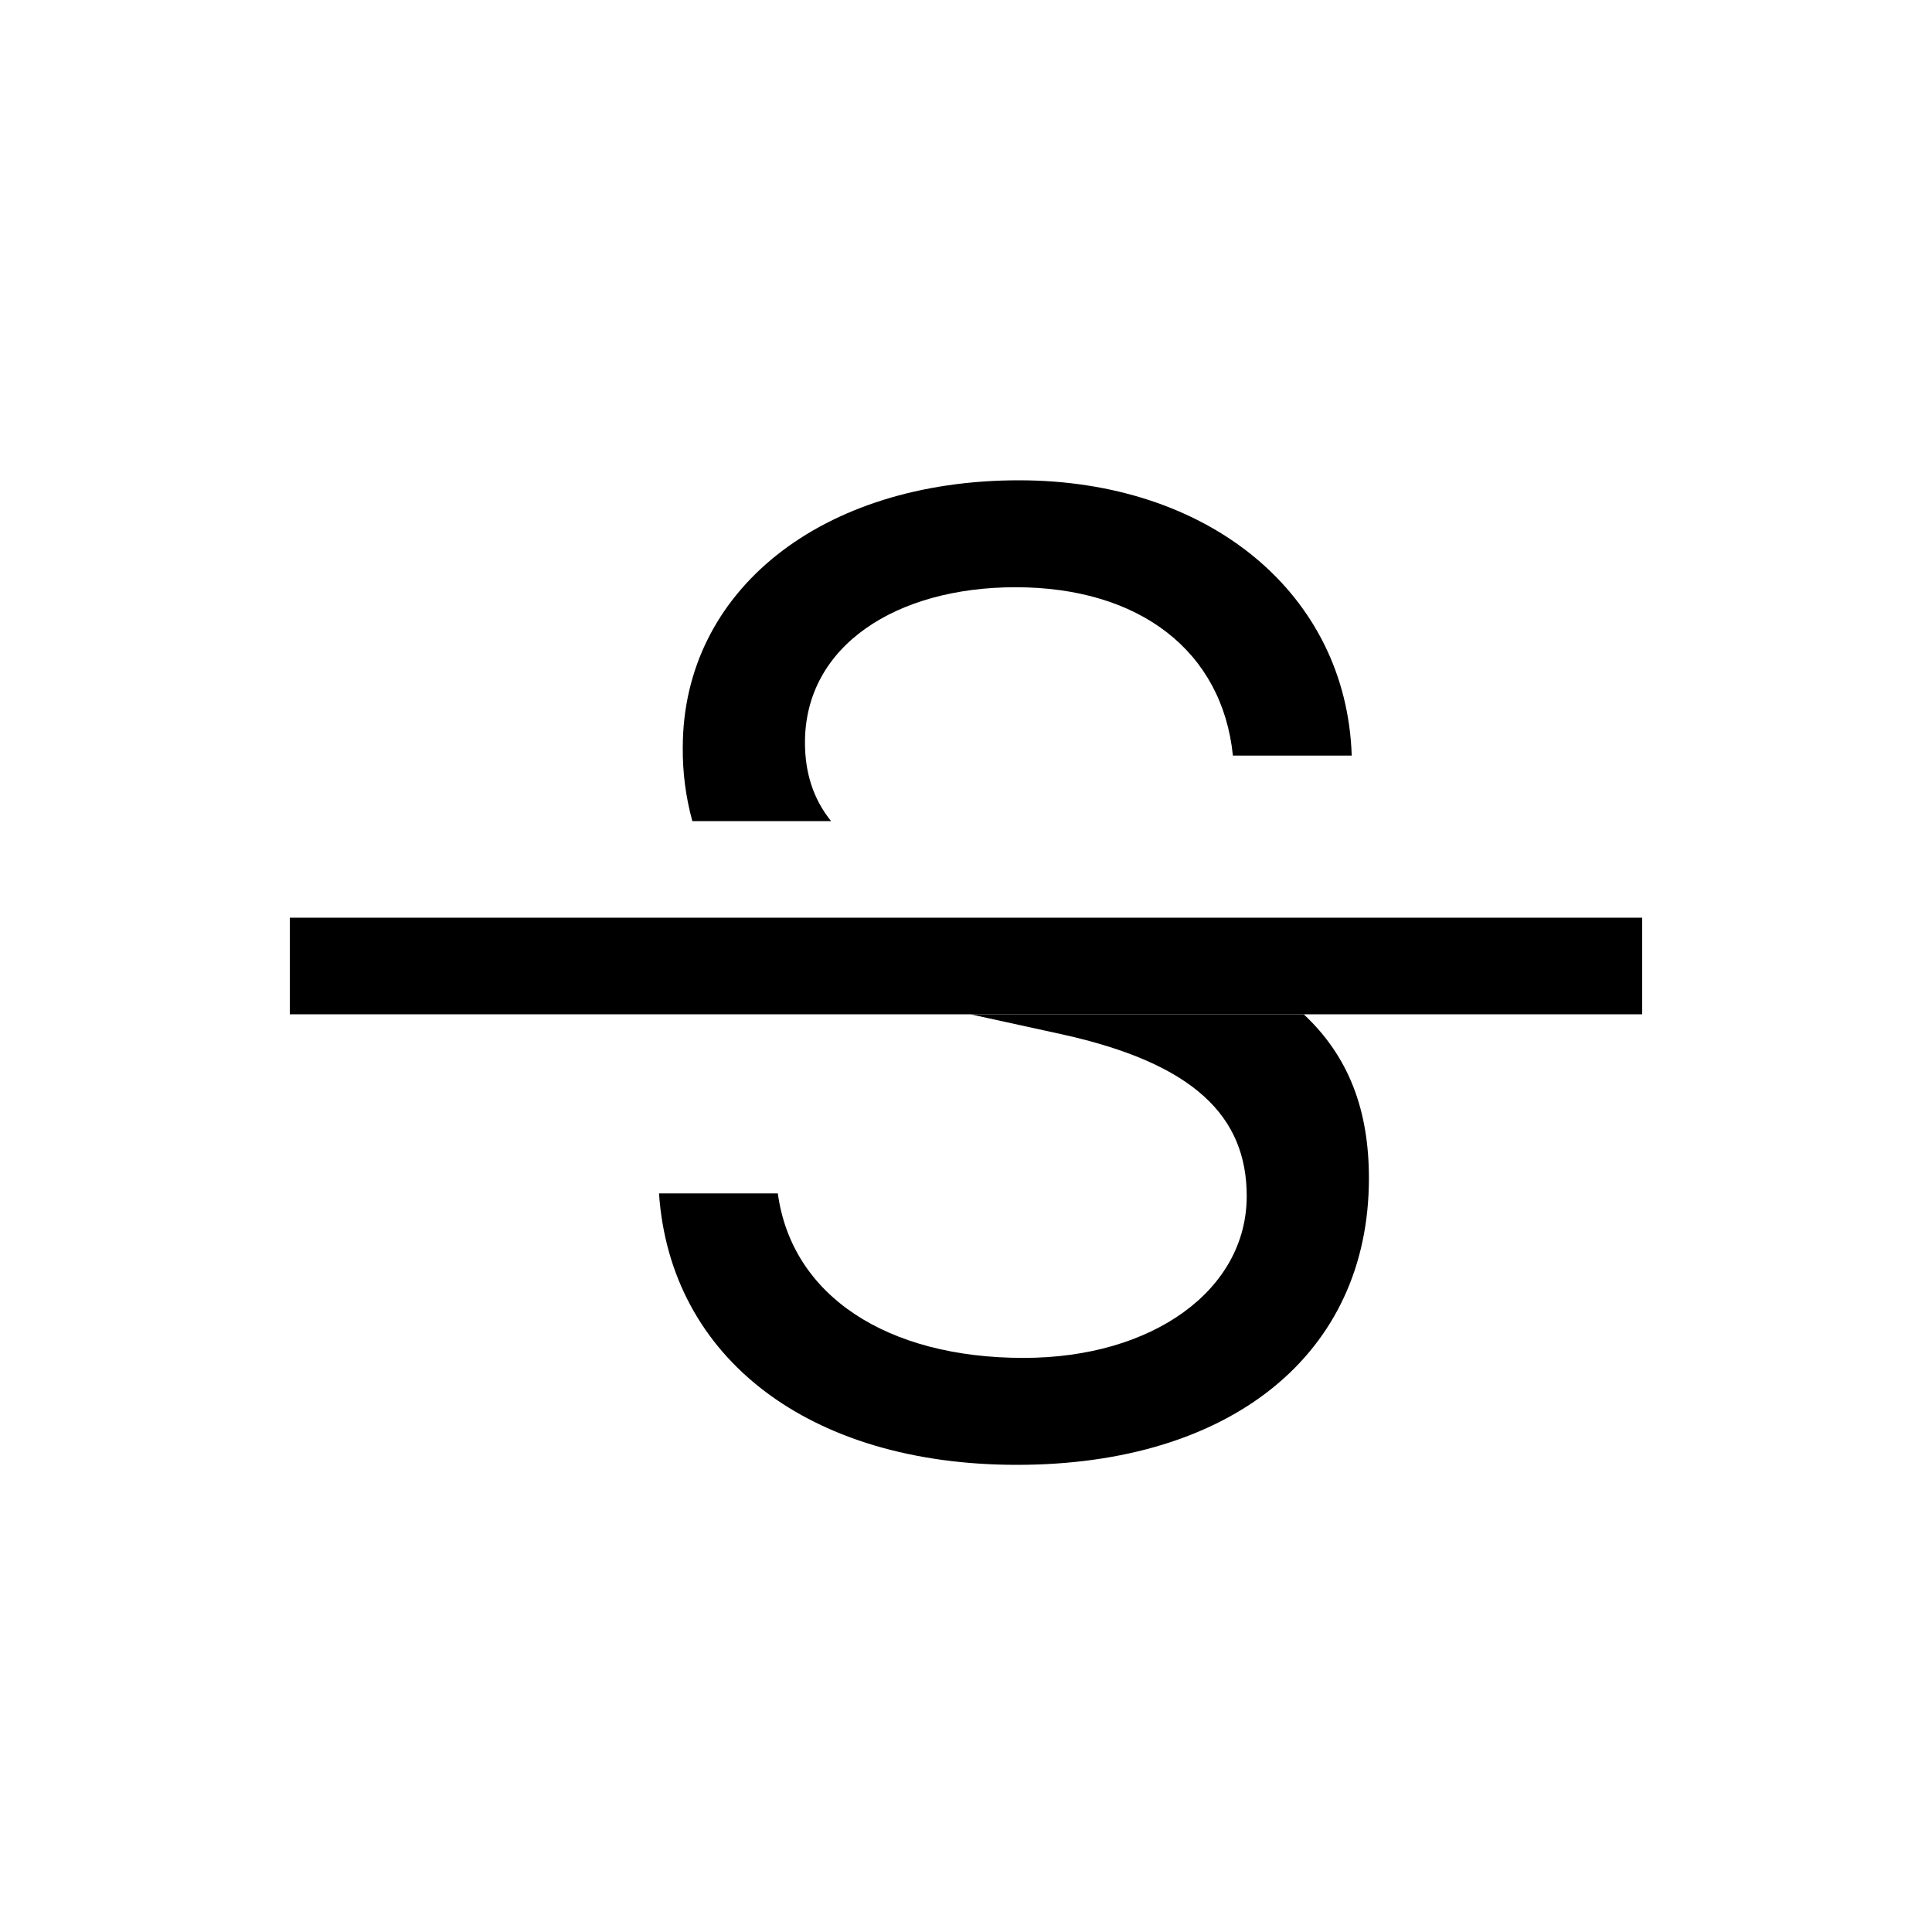
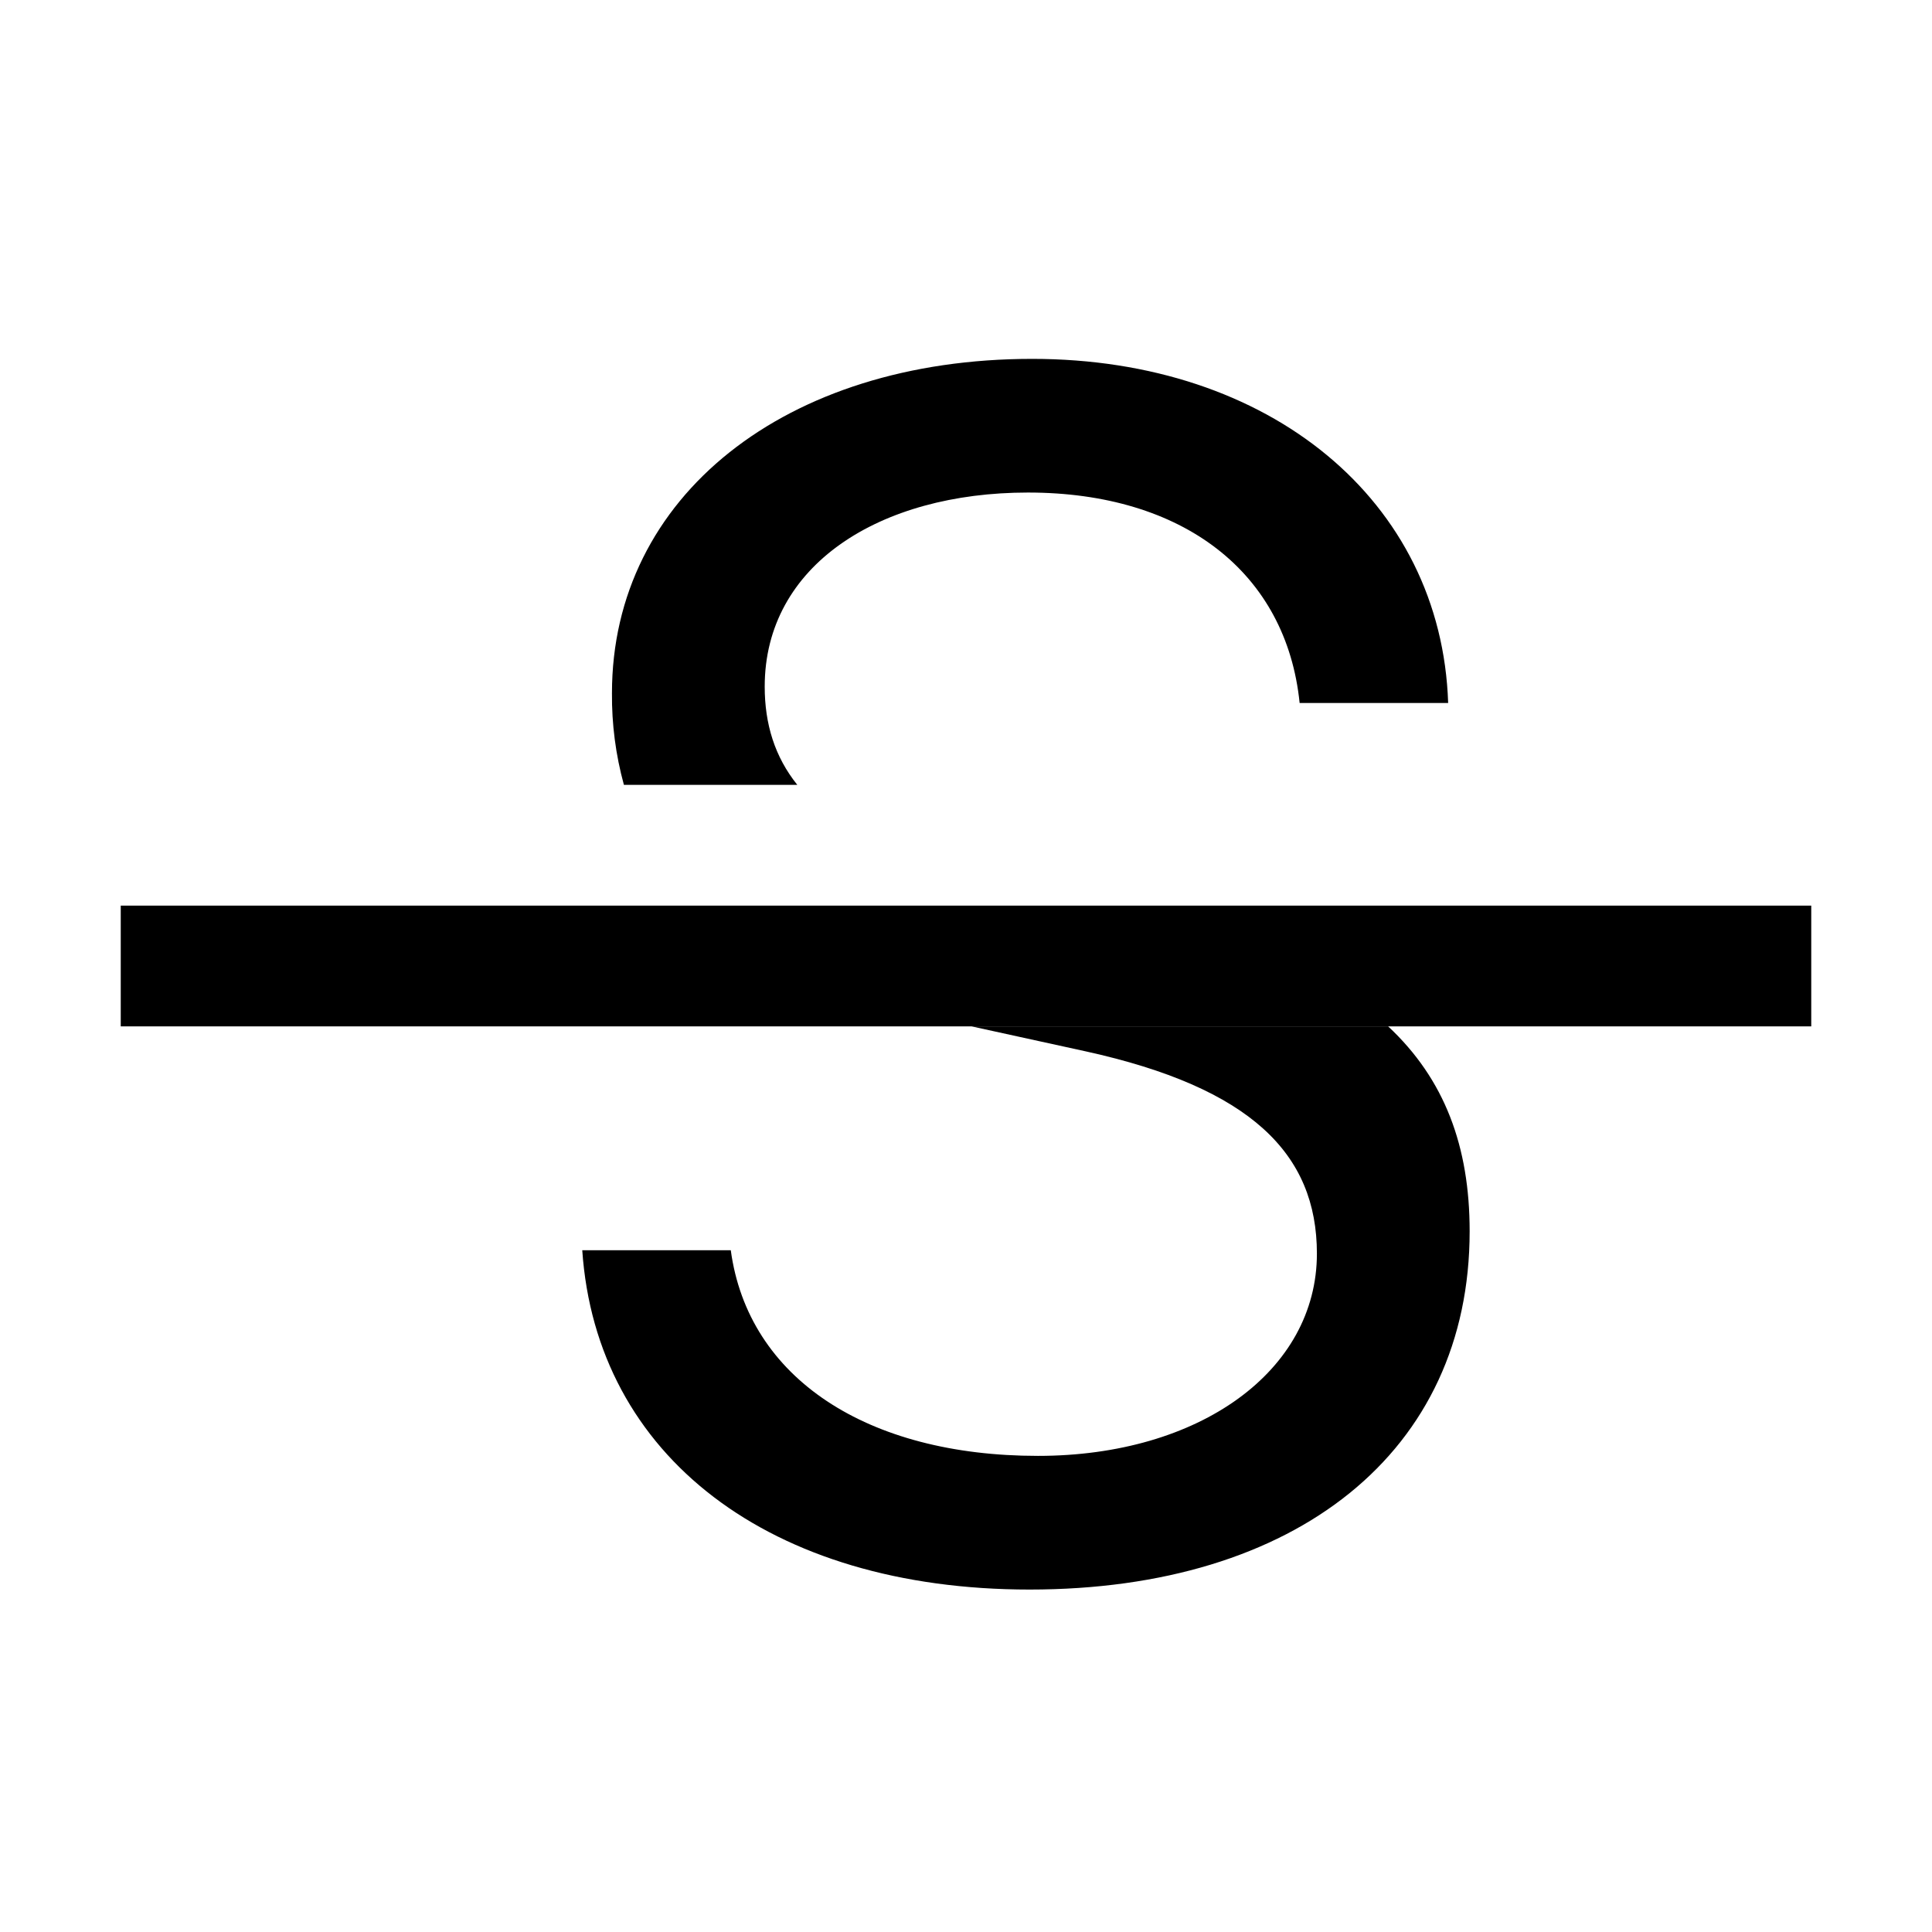
- <svg xmlns="http://www.w3.org/2000/svg" class="bi bi-type-strikethrough" width="1em" height="1em" viewBox="0 0 20 20" fill="currentColor">
-   <path d="M10.527 15.164c-2.153 0-3.589-1.107-3.705-2.81h1.23c.144 1.06 1.129 1.703 2.544 1.703 1.34 0 2.31-.705 2.31-1.675 0-.827-.547-1.374-1.914-1.675l-.946-.207h3.45c.468.437.675.994.675 1.697 0 1.826-1.436 2.967-3.644 2.967zM8.602 8.5H7.167a2.776 2.776 0 01-.099-.76c0-1.627 1.436-2.768 3.48-2.768 1.969 0 3.39 1.175 3.445 2.85h-1.23c-.11-1.08-.964-1.743-2.25-1.743-1.23 0-2.18.602-2.18 1.607 0 .31.083.581.27.814z" />
-   <path fill-rule="evenodd" d="M17 10.5H3v-1h14v1z" clip-rule="evenodd" />
+ <svg xmlns="http://www.w3.org/2000/svg" class="bi bi-type-strikethrough" width="1em" height="1em" viewBox="0 0 16 16" fill="currentColor">
+   <path d="M8.527 13.164c-2.153 0-3.589-1.107-3.705-2.81h1.23c.144 1.06 1.129 1.703 2.544 1.703 1.34 0 2.31-.705 2.31-1.675 0-.827-.547-1.374-1.914-1.675L8.046 8.5h3.45c.468.437.675.994.675 1.697 0 1.826-1.436 2.967-3.644 2.967zM6.602 6.5H5.167a2.776 2.776 0 01-.099-.76c0-1.627 1.436-2.768 3.48-2.768 1.969 0 3.39 1.175 3.445 2.85h-1.23c-.11-1.08-.964-1.743-2.25-1.743-1.23 0-2.18.602-2.18 1.607 0 .31.083.581.27.814z" />
+   <path fill-rule="evenodd" d="M15 8.5H1v-1h14v1z" clip-rule="evenodd" />
</svg>
